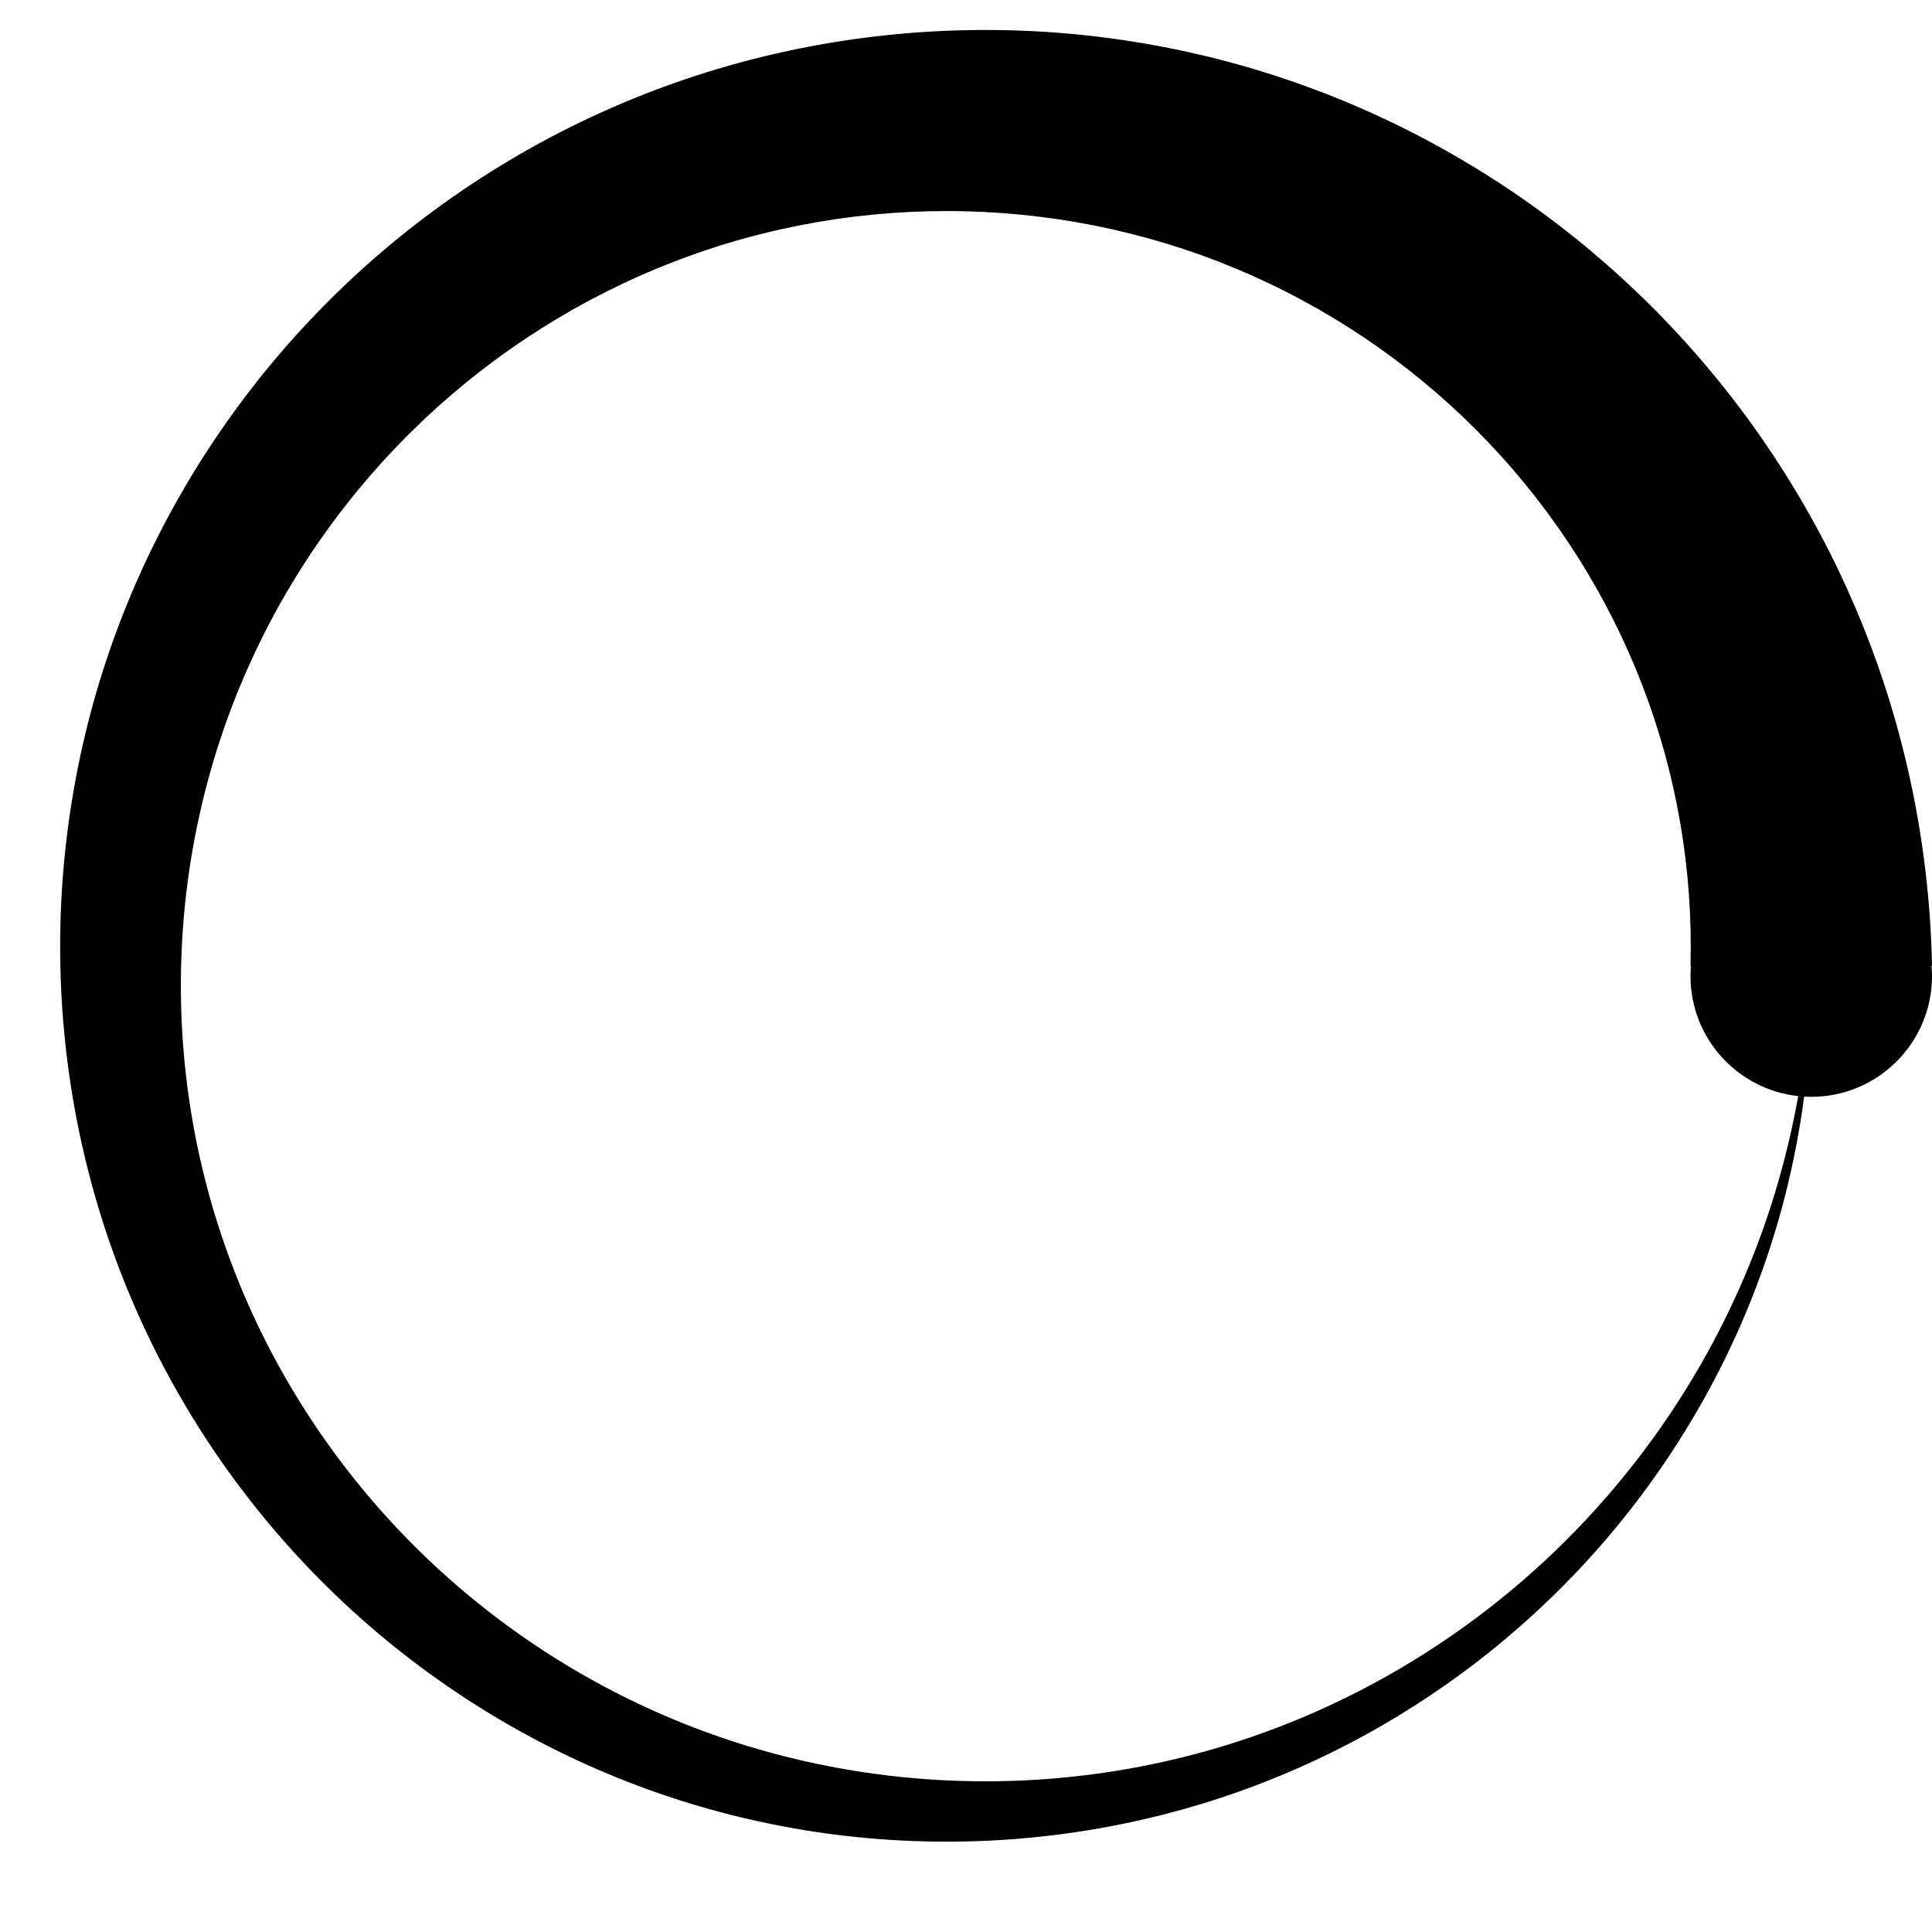
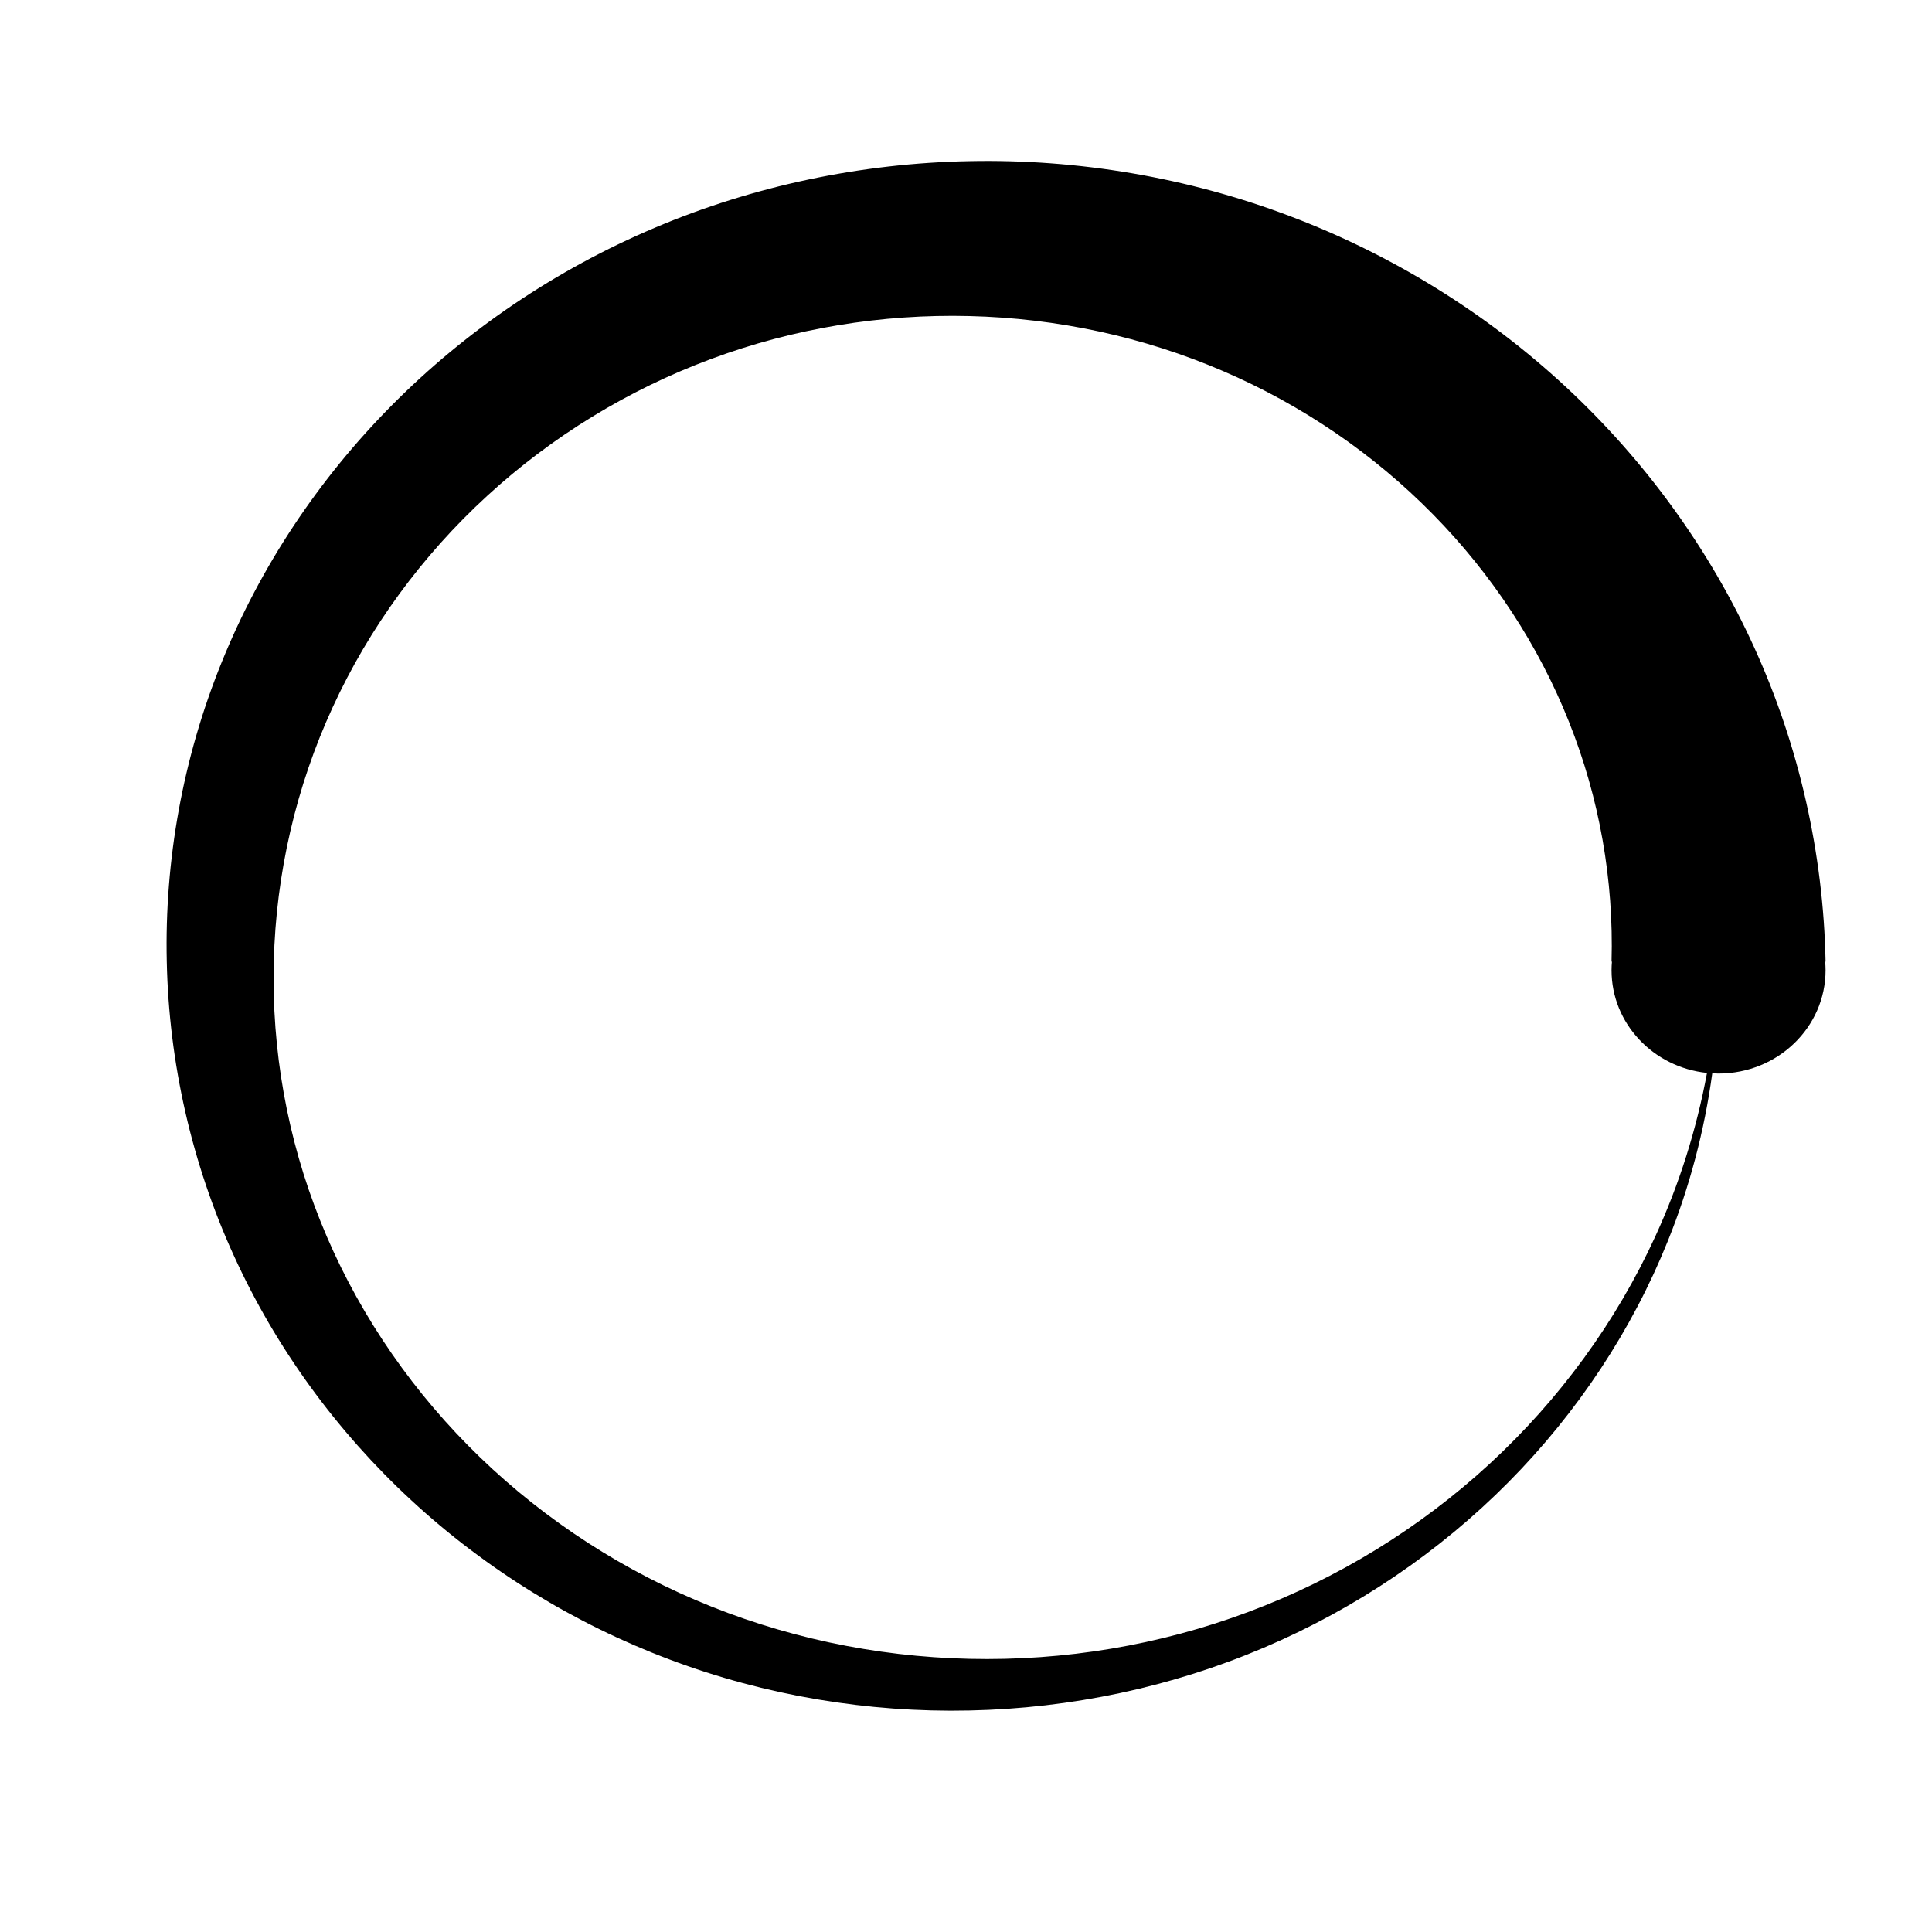
- <svg xmlns="http://www.w3.org/2000/svg" version="1.1" id="Capa_1" x="0px" y="0px" width="512px" height="512px" viewBox="0 0 512 512" enable-background="new 0 0 512 512" xml:space="preserve">
-   <path d="M512,256c-0.639-33.431-7.892-66.758-21.288-97.231c-13.352-30.5-32.73-58.129-56.521-80.96 c-23.776-22.848-51.973-40.91-82.492-52.826C321.197,13.021,288.4,7.307,256,8c-32.405,0.641-64.666,7.687-94.167,20.678 c-29.524,12.948-56.271,31.735-78.367,54.788c-22.112,23.041-39.58,50.354-51.093,79.899C20.816,192.896,15.309,224.625,16,256 c0.643,31.38,7.482,62.574,20.067,91.104c12.544,28.549,30.738,54.413,53.055,75.773c22.305,21.377,48.736,38.252,77.307,49.36 C194.988,483.389,225.652,488.688,256,488c30.354-0.645,60.481-7.277,88.038-19.457c27.575-12.141,52.558-29.74,73.183-51.322 c20.642-21.57,36.922-47.117,47.627-74.715c6.518-16.729,10.94-34.199,13.271-51.898c0.623,0.035,1.249,0.06,1.881,0.06 c17.673,0,32-14.326,32-32c0-0.897-0.047-1.786-0.119-2.666L512,256L512,256z M461.153,340.975 c-11.736,26.601-28.742,50.699-49.589,70.59c-20.835,19.904-45.5,35.593-72.122,45.895C312.828,467.798,284.297,472.685,256,472 c-28.302-0.649-56.298-6.868-81.91-18.237c-25.625-11.333-48.842-27.745-67.997-47.855c-19.169-20.099-34.264-43.882-44.161-69.529 C51.997,310.736,47.318,283.271,48,256c0.651-27.276,6.664-54.206,17.627-78.845c10.929-24.65,26.749-46.985,46.123-65.405 c19.365-18.434,42.265-32.935,66.937-42.428C203.356,59.792,229.755,55.319,256,56c26.25,0.653,52.114,6.459,75.781,17.017 c23.676,10.525,45.128,25.751,62.812,44.391c17.698,18.629,31.605,40.647,40.695,64.344C444.412,205.448,448.679,230.781,448,256 h0.119c-0.072,0.88-0.119,1.768-0.119,2.666c0,16.506,12.496,30.087,28.543,31.812C473.431,307.889,468.278,324.887,461.153,340.975 z" />
+ <svg xmlns="http://www.w3.org/2000/svg" version="1.1" width="512px" height="512px" viewBox="0 0 512 512">
+   <path d="m 483.797,254.843 c -0.566,-28.597 -6.995,-57.105 -18.867,-83.172 C 453.096,145.582 435.921,121.948 414.835,102.418 393.763,82.874 368.772,67.424 341.723,57.231 314.69,46.999 285.622,42.111 256.906,42.704 c -28.72,0.548 -57.313,6.575 -83.459,17.688 -26.167,11.076 -49.872,27.146 -69.456,46.866 -19.598,19.709 -35.079,43.073 -45.283,68.346 -10.243,25.261 -15.124,52.402 -14.511,79.24 0.57,26.843 6.631,53.526 17.785,77.931 11.118,24.421 27.243,46.545 47.022,64.816 19.769,18.286 43.194,32.721 68.516,42.223 25.312,9.539 52.489,14.072 79.386,13.484 26.902,-0.552 53.604,-6.225 78.027,-16.644 24.439,-10.385 46.582,-25.44 64.861,-43.901 18.295,-18.451 32.724,-40.304 42.211,-63.911 5.777,-14.31 9.696,-29.254 11.762,-44.394 0.552,0.03 1.107,0.051 1.667,0.051 15.663,0 28.361,-12.254 28.361,-27.373 0,-0.767 -0.042,-1.528 -0.105,-2.28 l 0.105,-0.002 0,0 z m -45.065,72.688 c -10.402,22.755 -25.474,43.368 -43.95,60.383 -18.466,17.026 -40.326,30.446 -63.921,39.259 -23.588,8.843 -48.874,13.024 -73.954,12.438 -25.084,-0.555 -49.896,-5.875 -72.596,-15.6 -22.711,-9.694 -43.288,-23.733 -60.265,-40.935 C 107.056,365.882 93.677,345.538 84.906,323.6 76.101,301.665 71.954,278.171 72.558,254.843 c 0.577,-23.332 5.906,-46.368 15.623,-67.444 9.686,-21.086 23.707,-40.191 40.878,-55.948 17.163,-15.768 37.459,-28.173 59.326,-36.293 21.864,-8.152 45.261,-11.978 68.522,-11.396 23.265,0.559 46.188,5.525 67.164,14.556 20.984,9.003 39.996,22.027 55.67,37.972 15.686,15.935 28.011,34.77 36.068,55.04 8.087,20.27 11.868,41.94 11.267,63.512 l 0.105,0 c -0.064,0.753 -0.105,1.512 -0.105,2.28 0,14.119 11.075,25.736 25.297,27.212 -2.758,14.893 -7.325,29.434 -13.64,43.195 z" id="path3">
+     <animateTransform attributeName="transform" attributeType="XML" type="rotate" from="0 256 256" to="360 256 256" dur="10s" repeatCount="indefinite" />
+   </path>
</svg>
